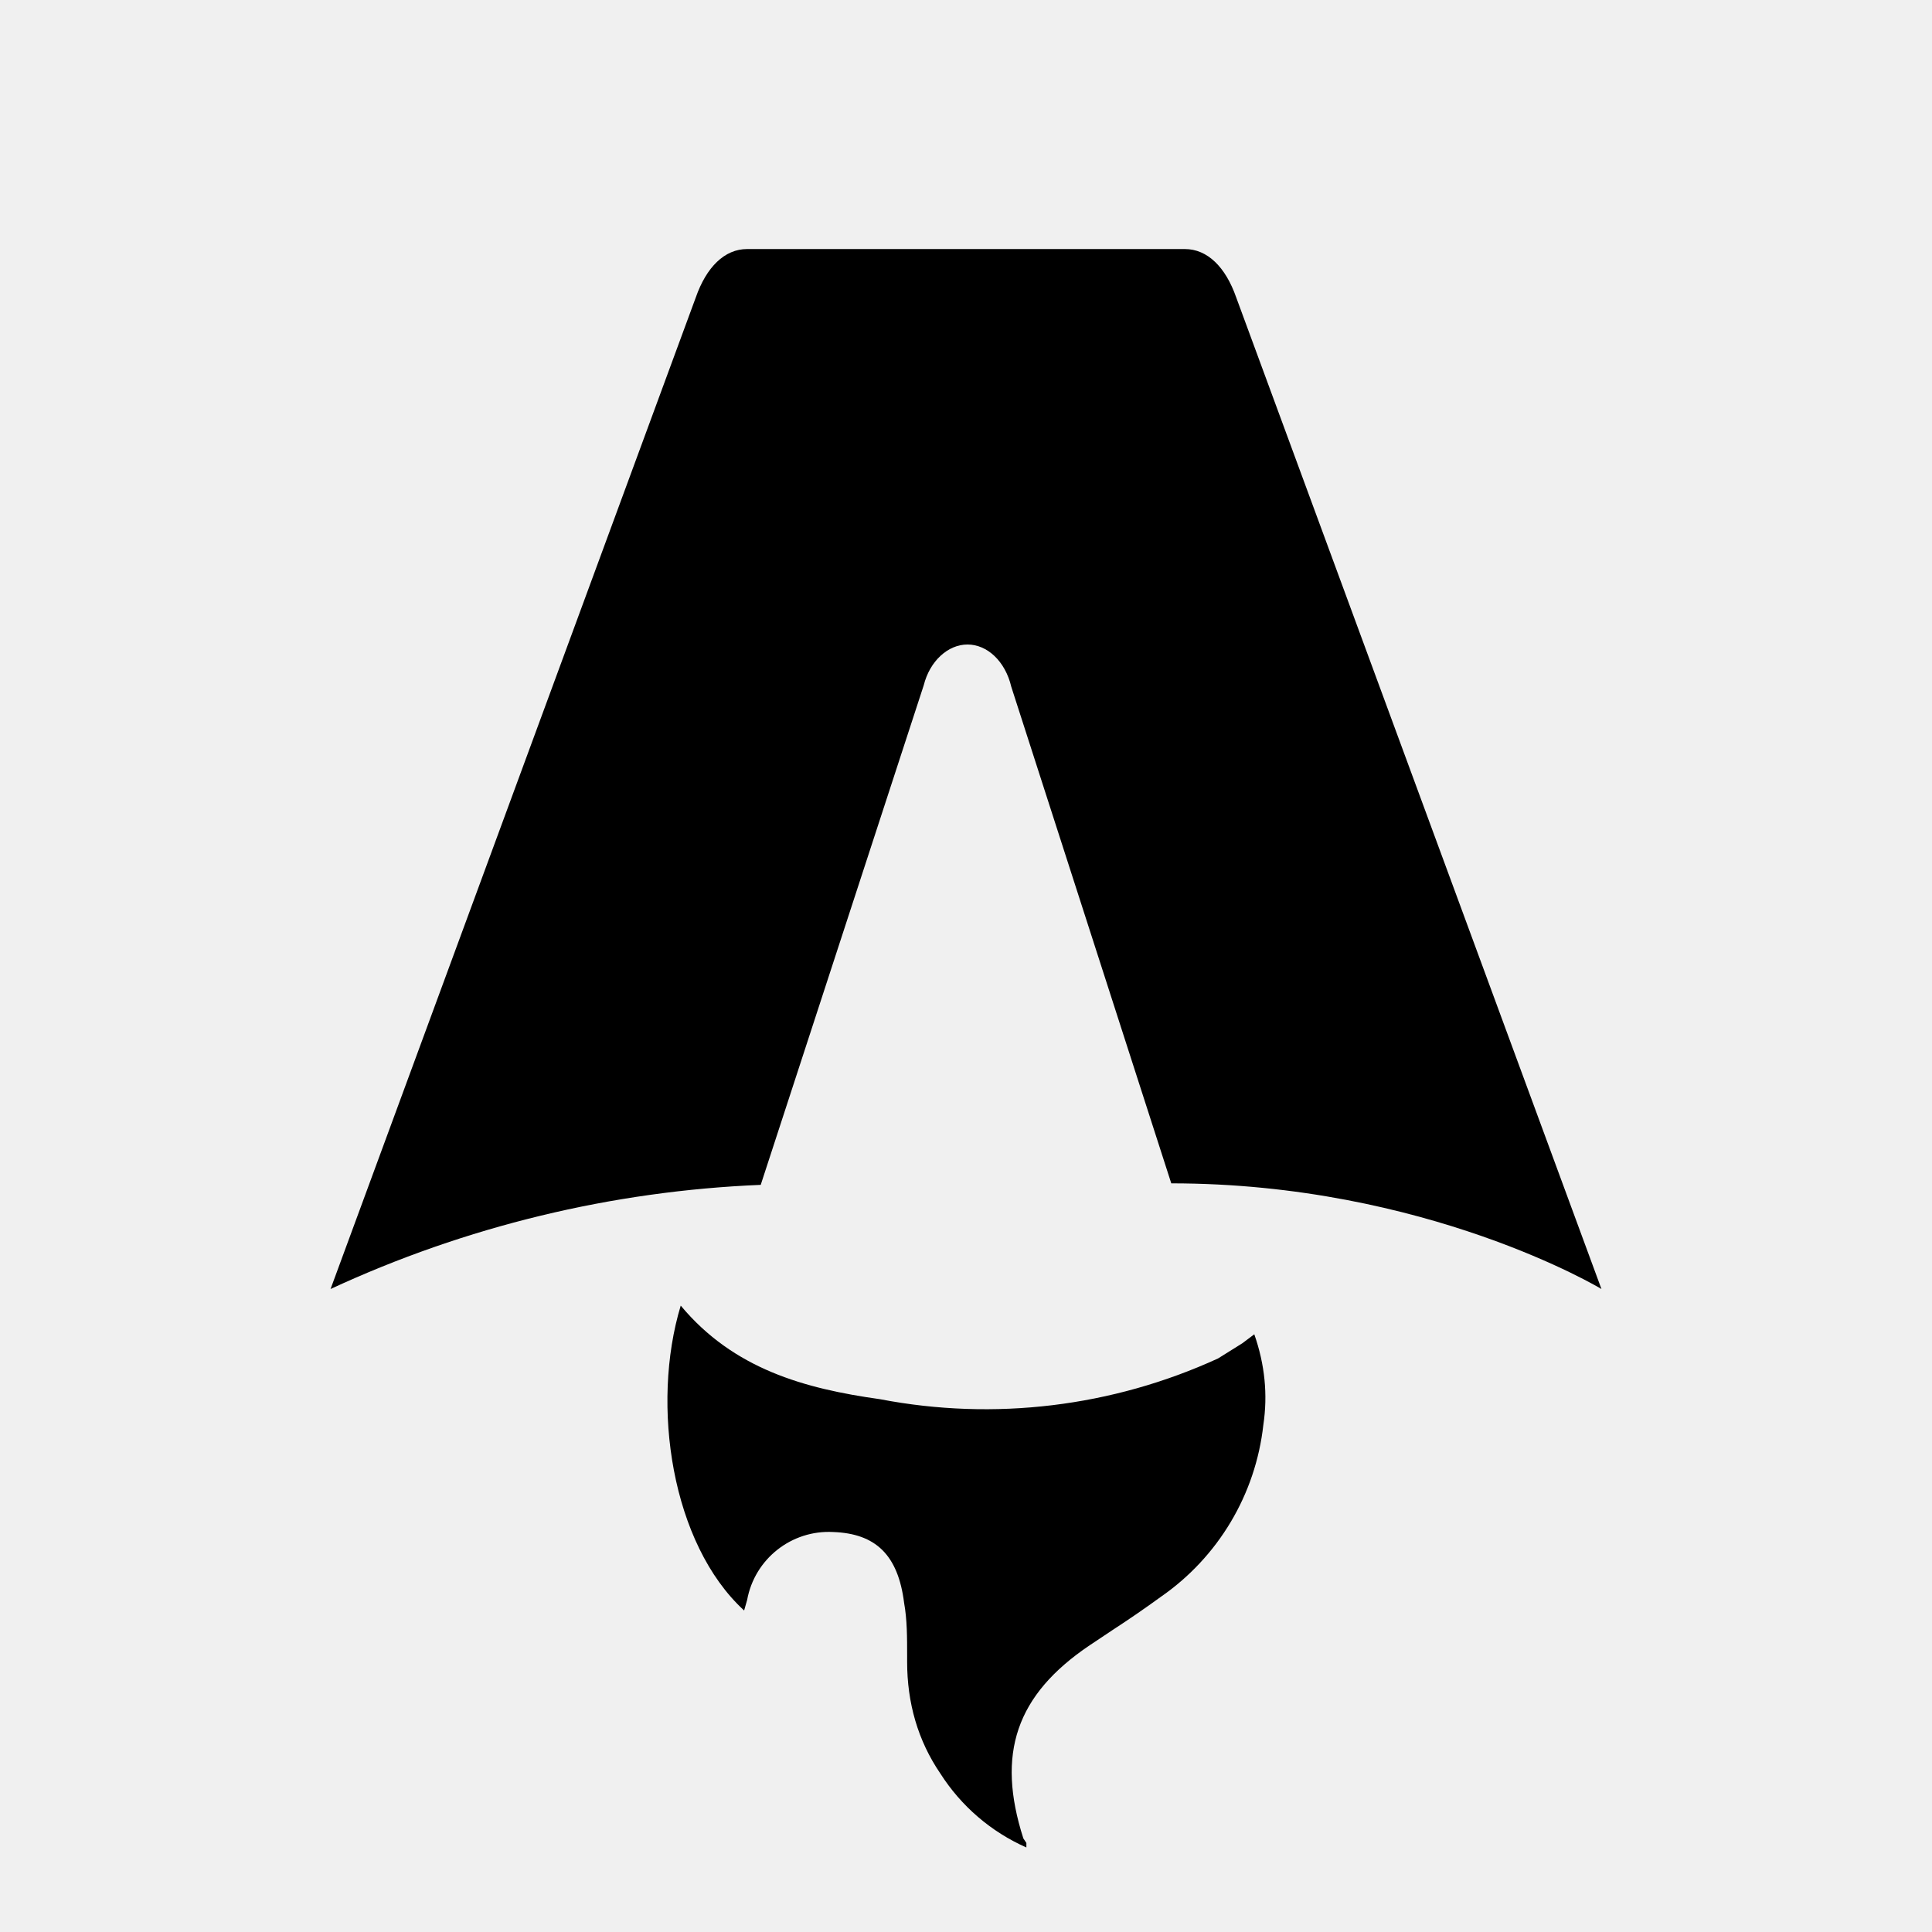
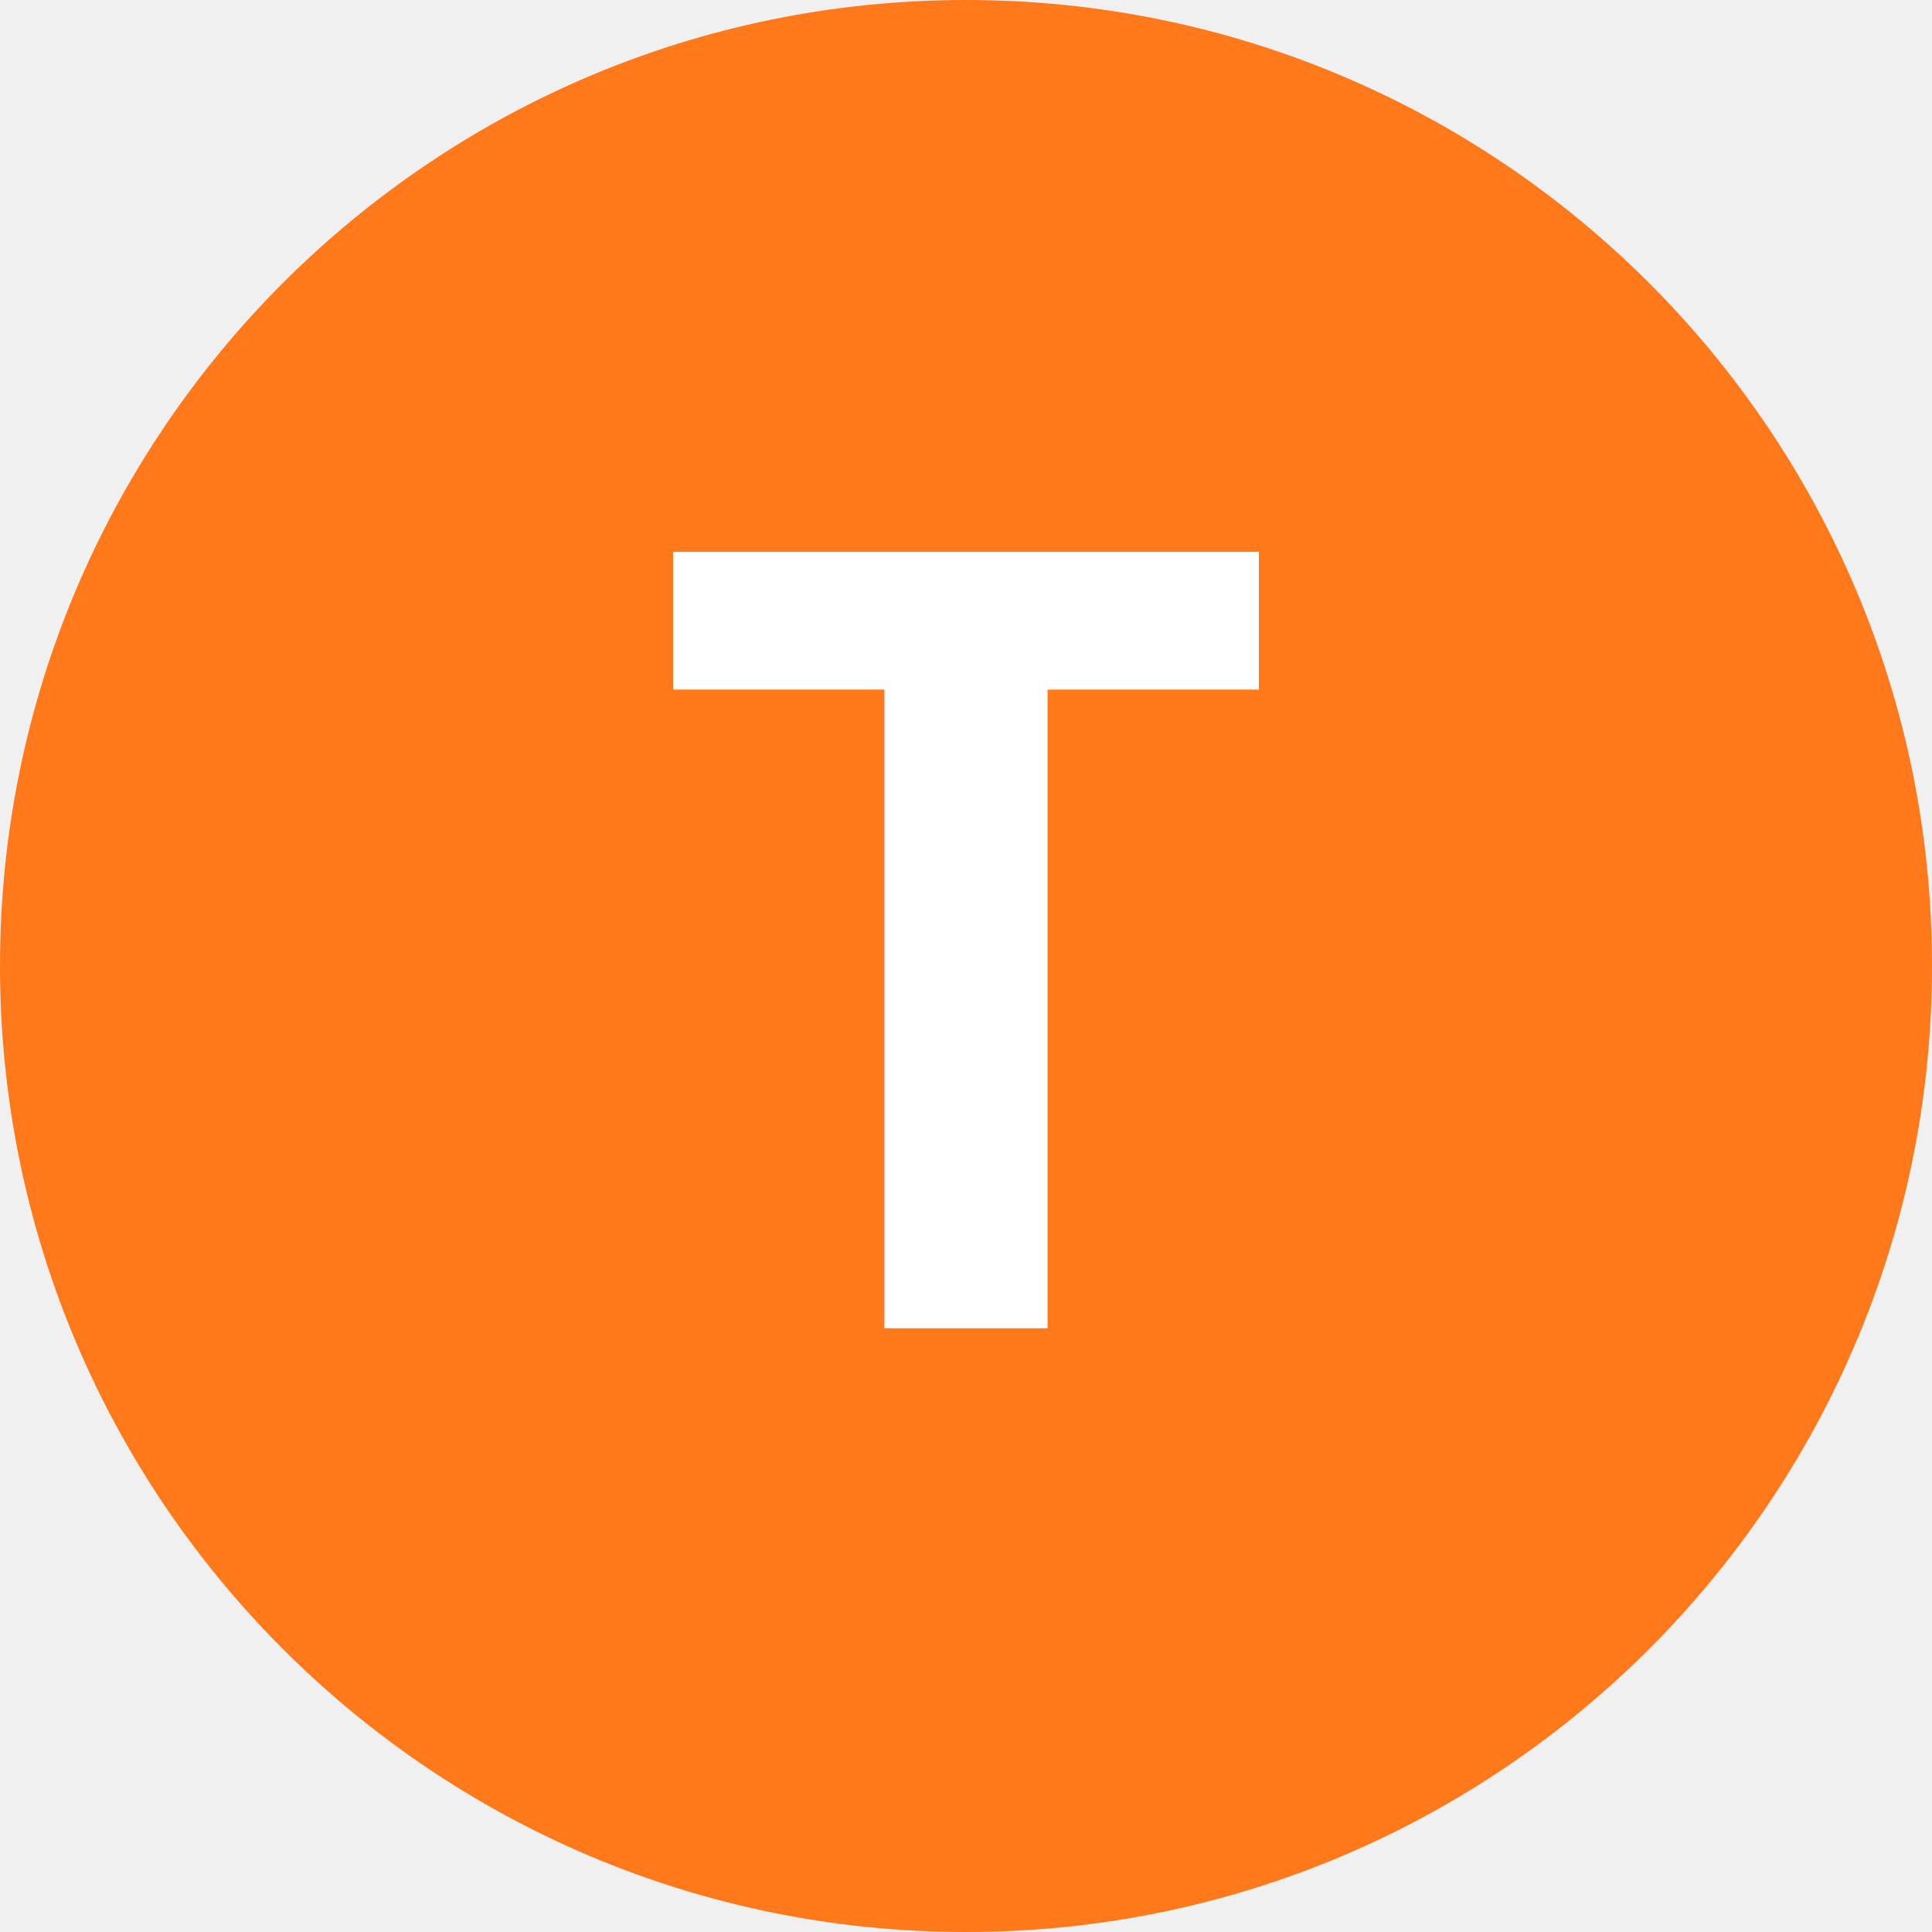
- <svg xmlns="http://www.w3.org/2000/svg" fill="none" viewBox="0 0 128 128">
-   <path d="M50.4 78.5a75.1 75.1 0 0 0-28.5 6.9l24.2-65.7c.7-2 1.9-3.2 3.4-3.2h29c1.5 0 2.7 1.2 3.4 3.2l24.2 65.7s-11.6-7-28.5-7L67 45.5c-.4-1.7-1.6-2.8-2.9-2.8-1.3 0-2.5 1.1-2.9 2.7L50.4 78.5Zm-1.1 28.2Zm-4.2-20.2c-2 6.6-.6 15.8 4.2 20.2a17.5 17.5 0 0 1 .2-.7 5.5 5.5 0 0 1 5.7-4.5c2.8.1 4.3 1.5 4.7 4.7.2 1.1.2 2.3.2 3.5v.4c0 2.7.7 5.2 2.2 7.4a13 13 0 0 0 5.7 4.9v-.3l-.2-.3c-1.8-5.6-.5-9.5 4.4-12.8l1.5-1a73 73 0 0 0 3.2-2.2 16 16 0 0 0 6.8-11.4c.3-2 .1-4-.6-6l-.8.6-1.6 1a37 37 0 0 1-22.4 2.7c-5-.7-9.7-2-13.2-6.2Z" />
-   <style>
-         path { fill: #000; }
-         @media (prefers-color-scheme: dark) {
-             path { fill: #FFF; }
-         }
-     </style>
+ <svg xmlns="http://www.w3.org/2000/svg" viewBox="0 0 32 32">
+   <circle cx="16" cy="16" r="16" fill="#FF791B" />
+   <text x="16" y="22" text-anchor="middle" font-family="sans-serif" font-size="18" font-weight="900" fill="white">T</text>
</svg>
